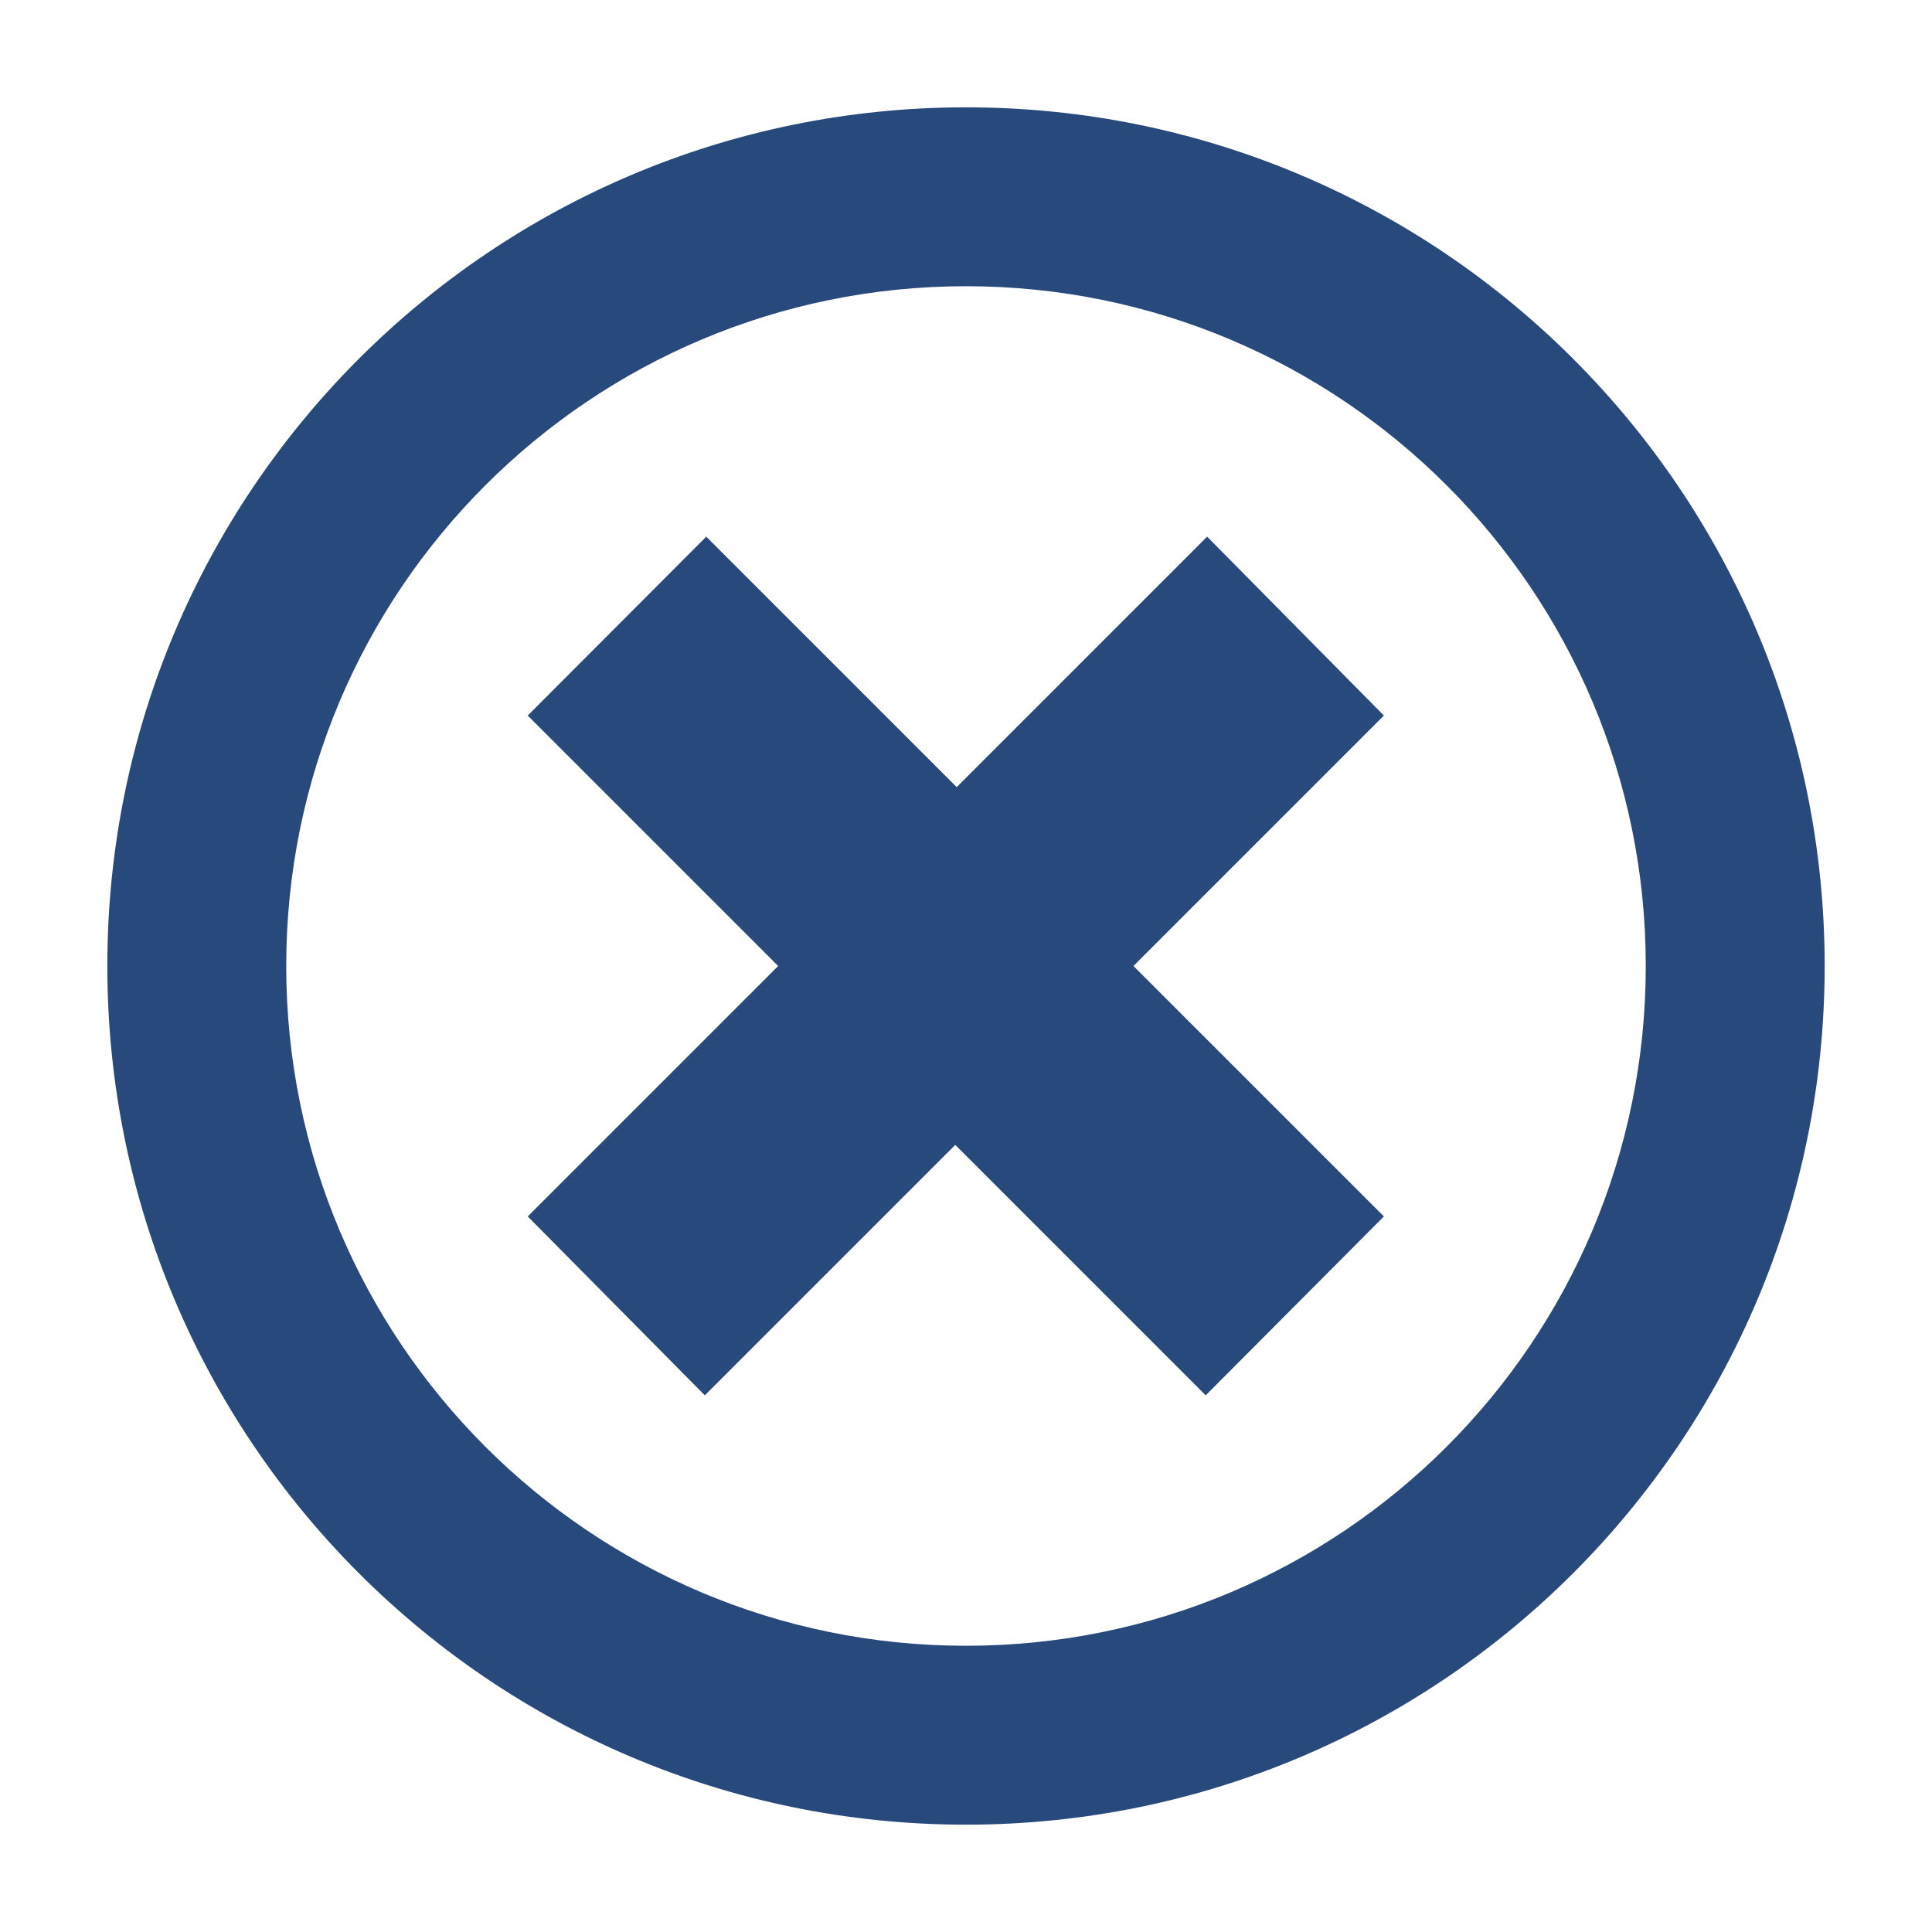
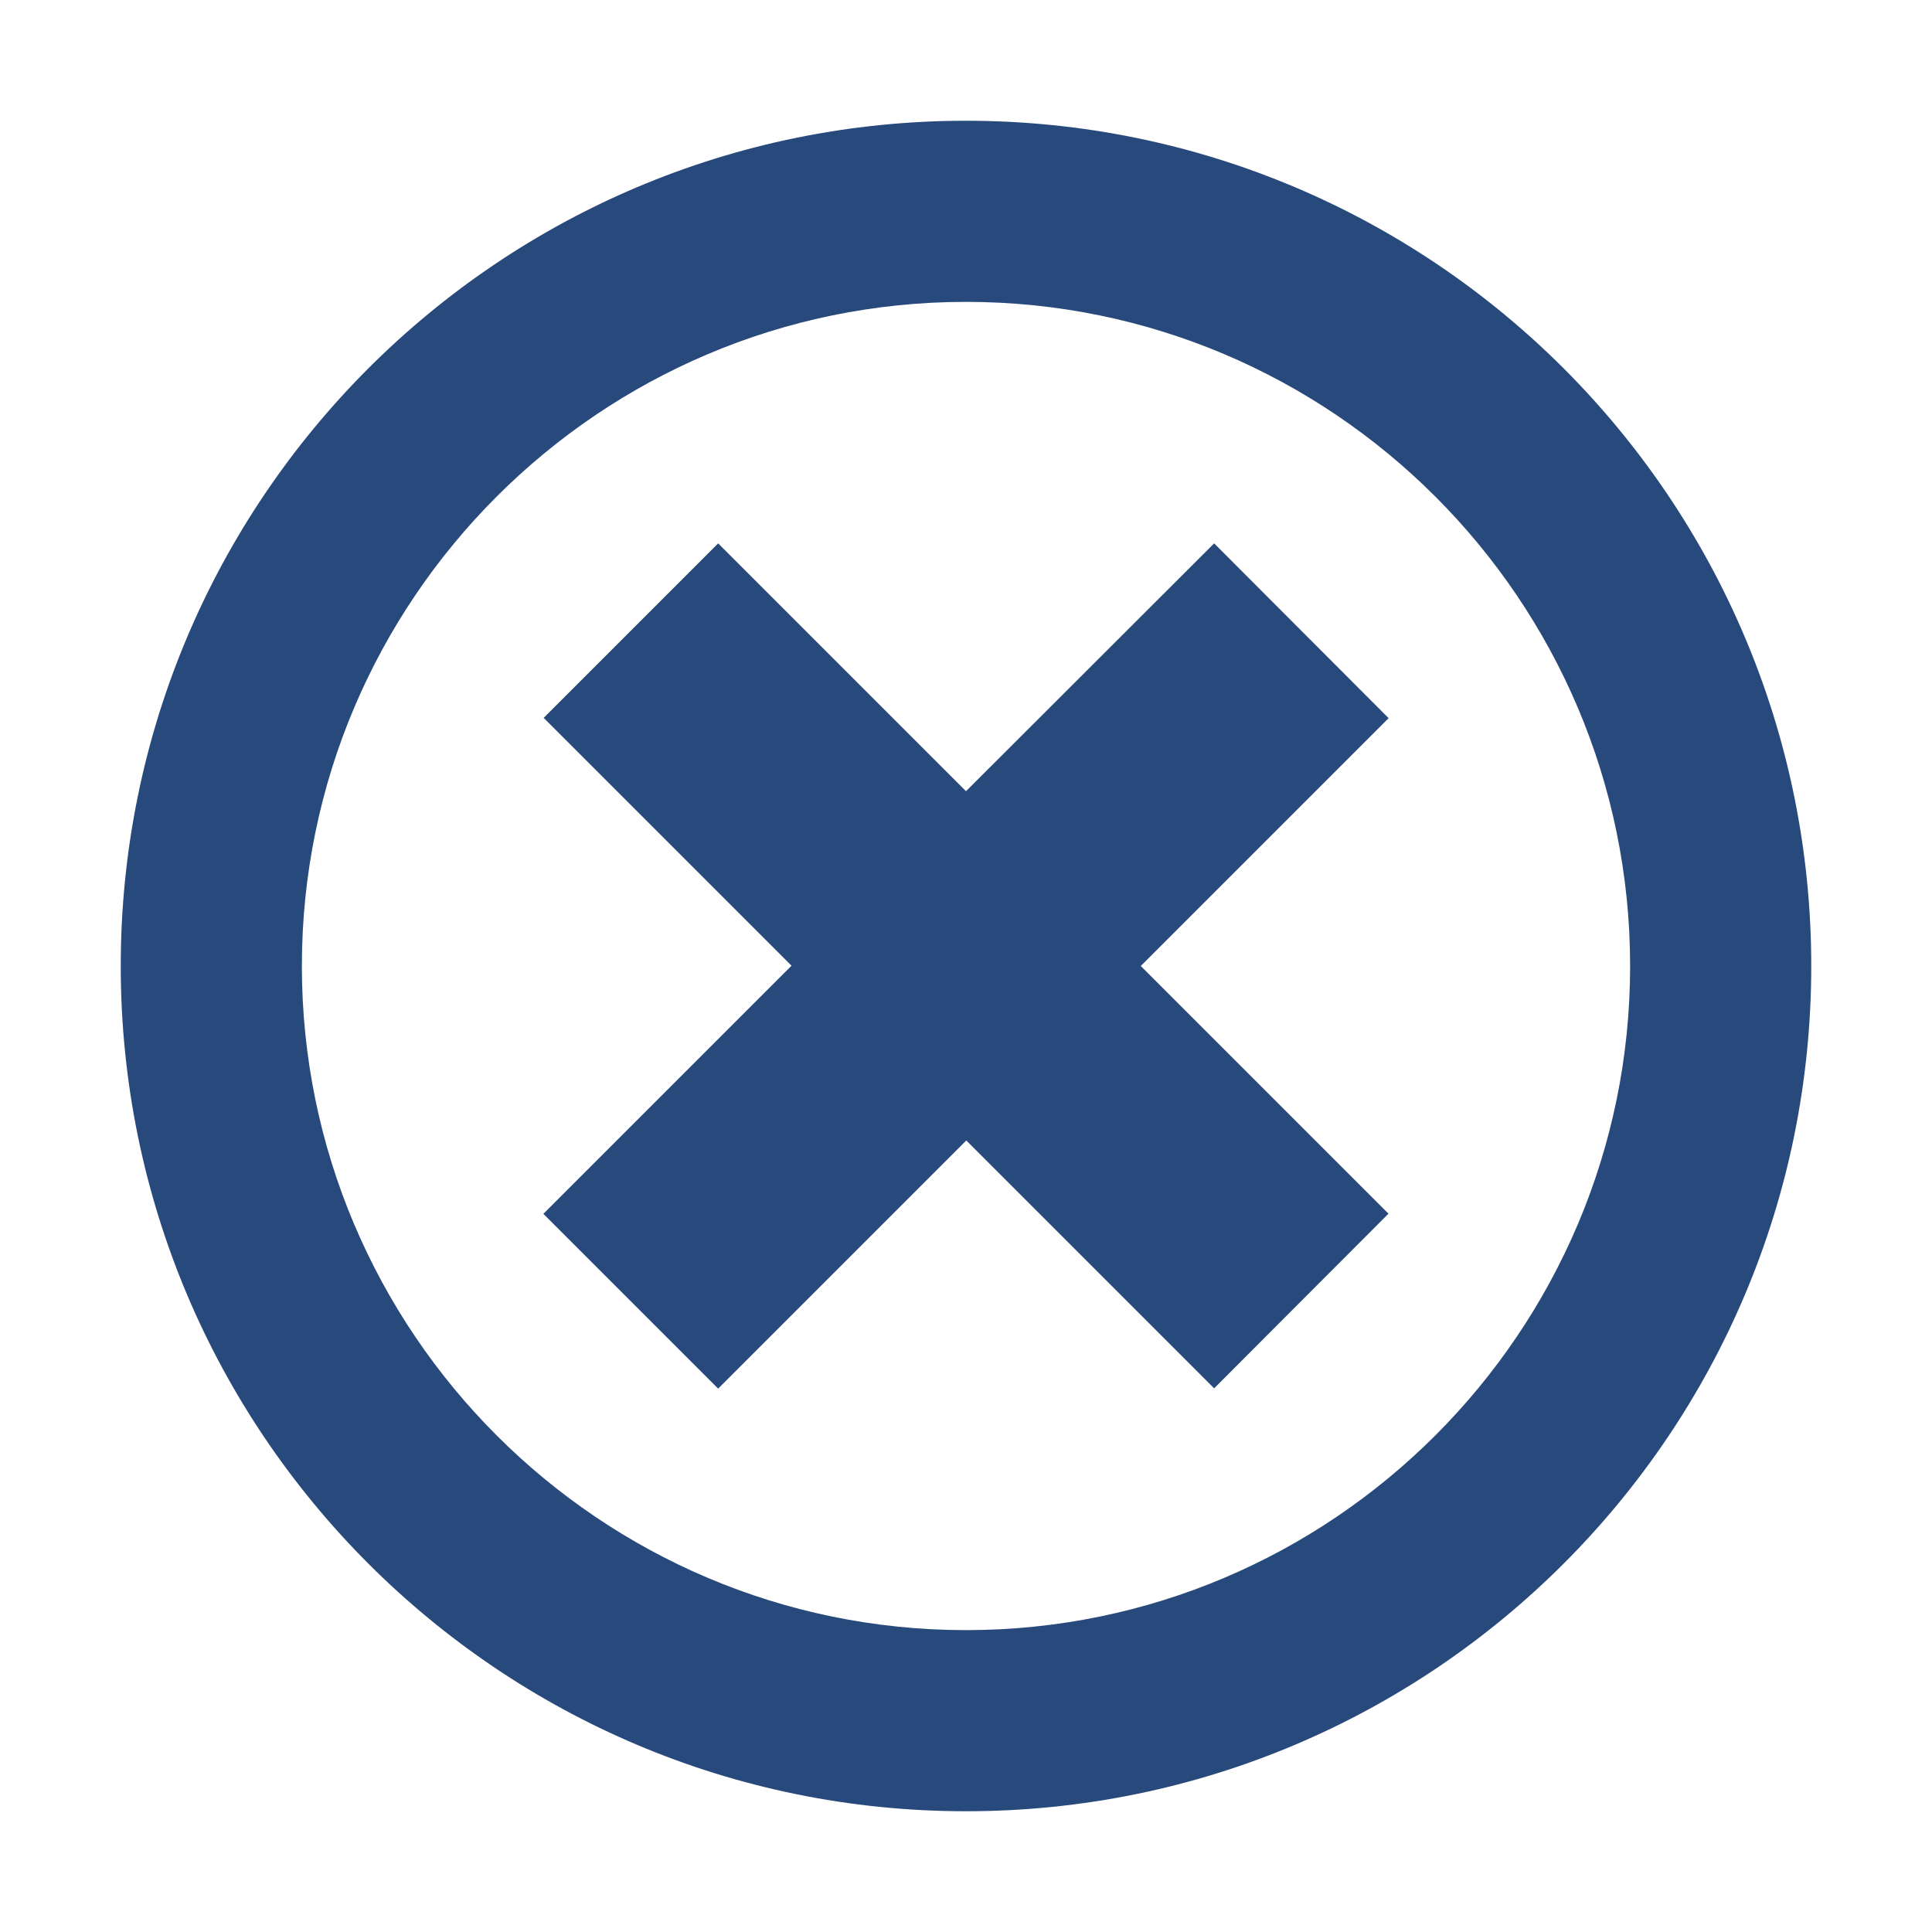
- <svg xmlns="http://www.w3.org/2000/svg" width="16" height="16" viewBox="0 0 54 54">
-   <path d="m38.68 34-7-7 7-7-4.94-5-7 7-7-7-4.99 5 7 7-7 7 4.95 5 7-7 7 7ZM27 8A19 19 0 1 1 8 27 19 19 0 0 1 27 8m0-5a24 24 0 1 0 24 24A24 24 0 0 0 27 3Z" fill="#28497c" />
+ <svg xmlns="http://www.w3.org/2000/svg" viewBox="0 0 64 64">
+   <path fill="none" d="M0 0h64v64H0z" />
+   <path d="M46 40.21 37.79 32 46 23.79 40.22 18 32 26.21 23.79 18l-5.78 5.78 8.21 8.21L18 40.21 23.79 46l8.22-8.22 8.21 8.21L46 40.2ZM32 4C16.54 4 4 16.54 4 32s12.54 28 28 28 28-12.54 28-28S47.46 4 32 4Zm0 50c-12.13 0-22-9.87-22-22s9.87-22 22-22 22 9.87 22 22-9.87 22-22 22Z" fill="#28497c" />
</svg>
